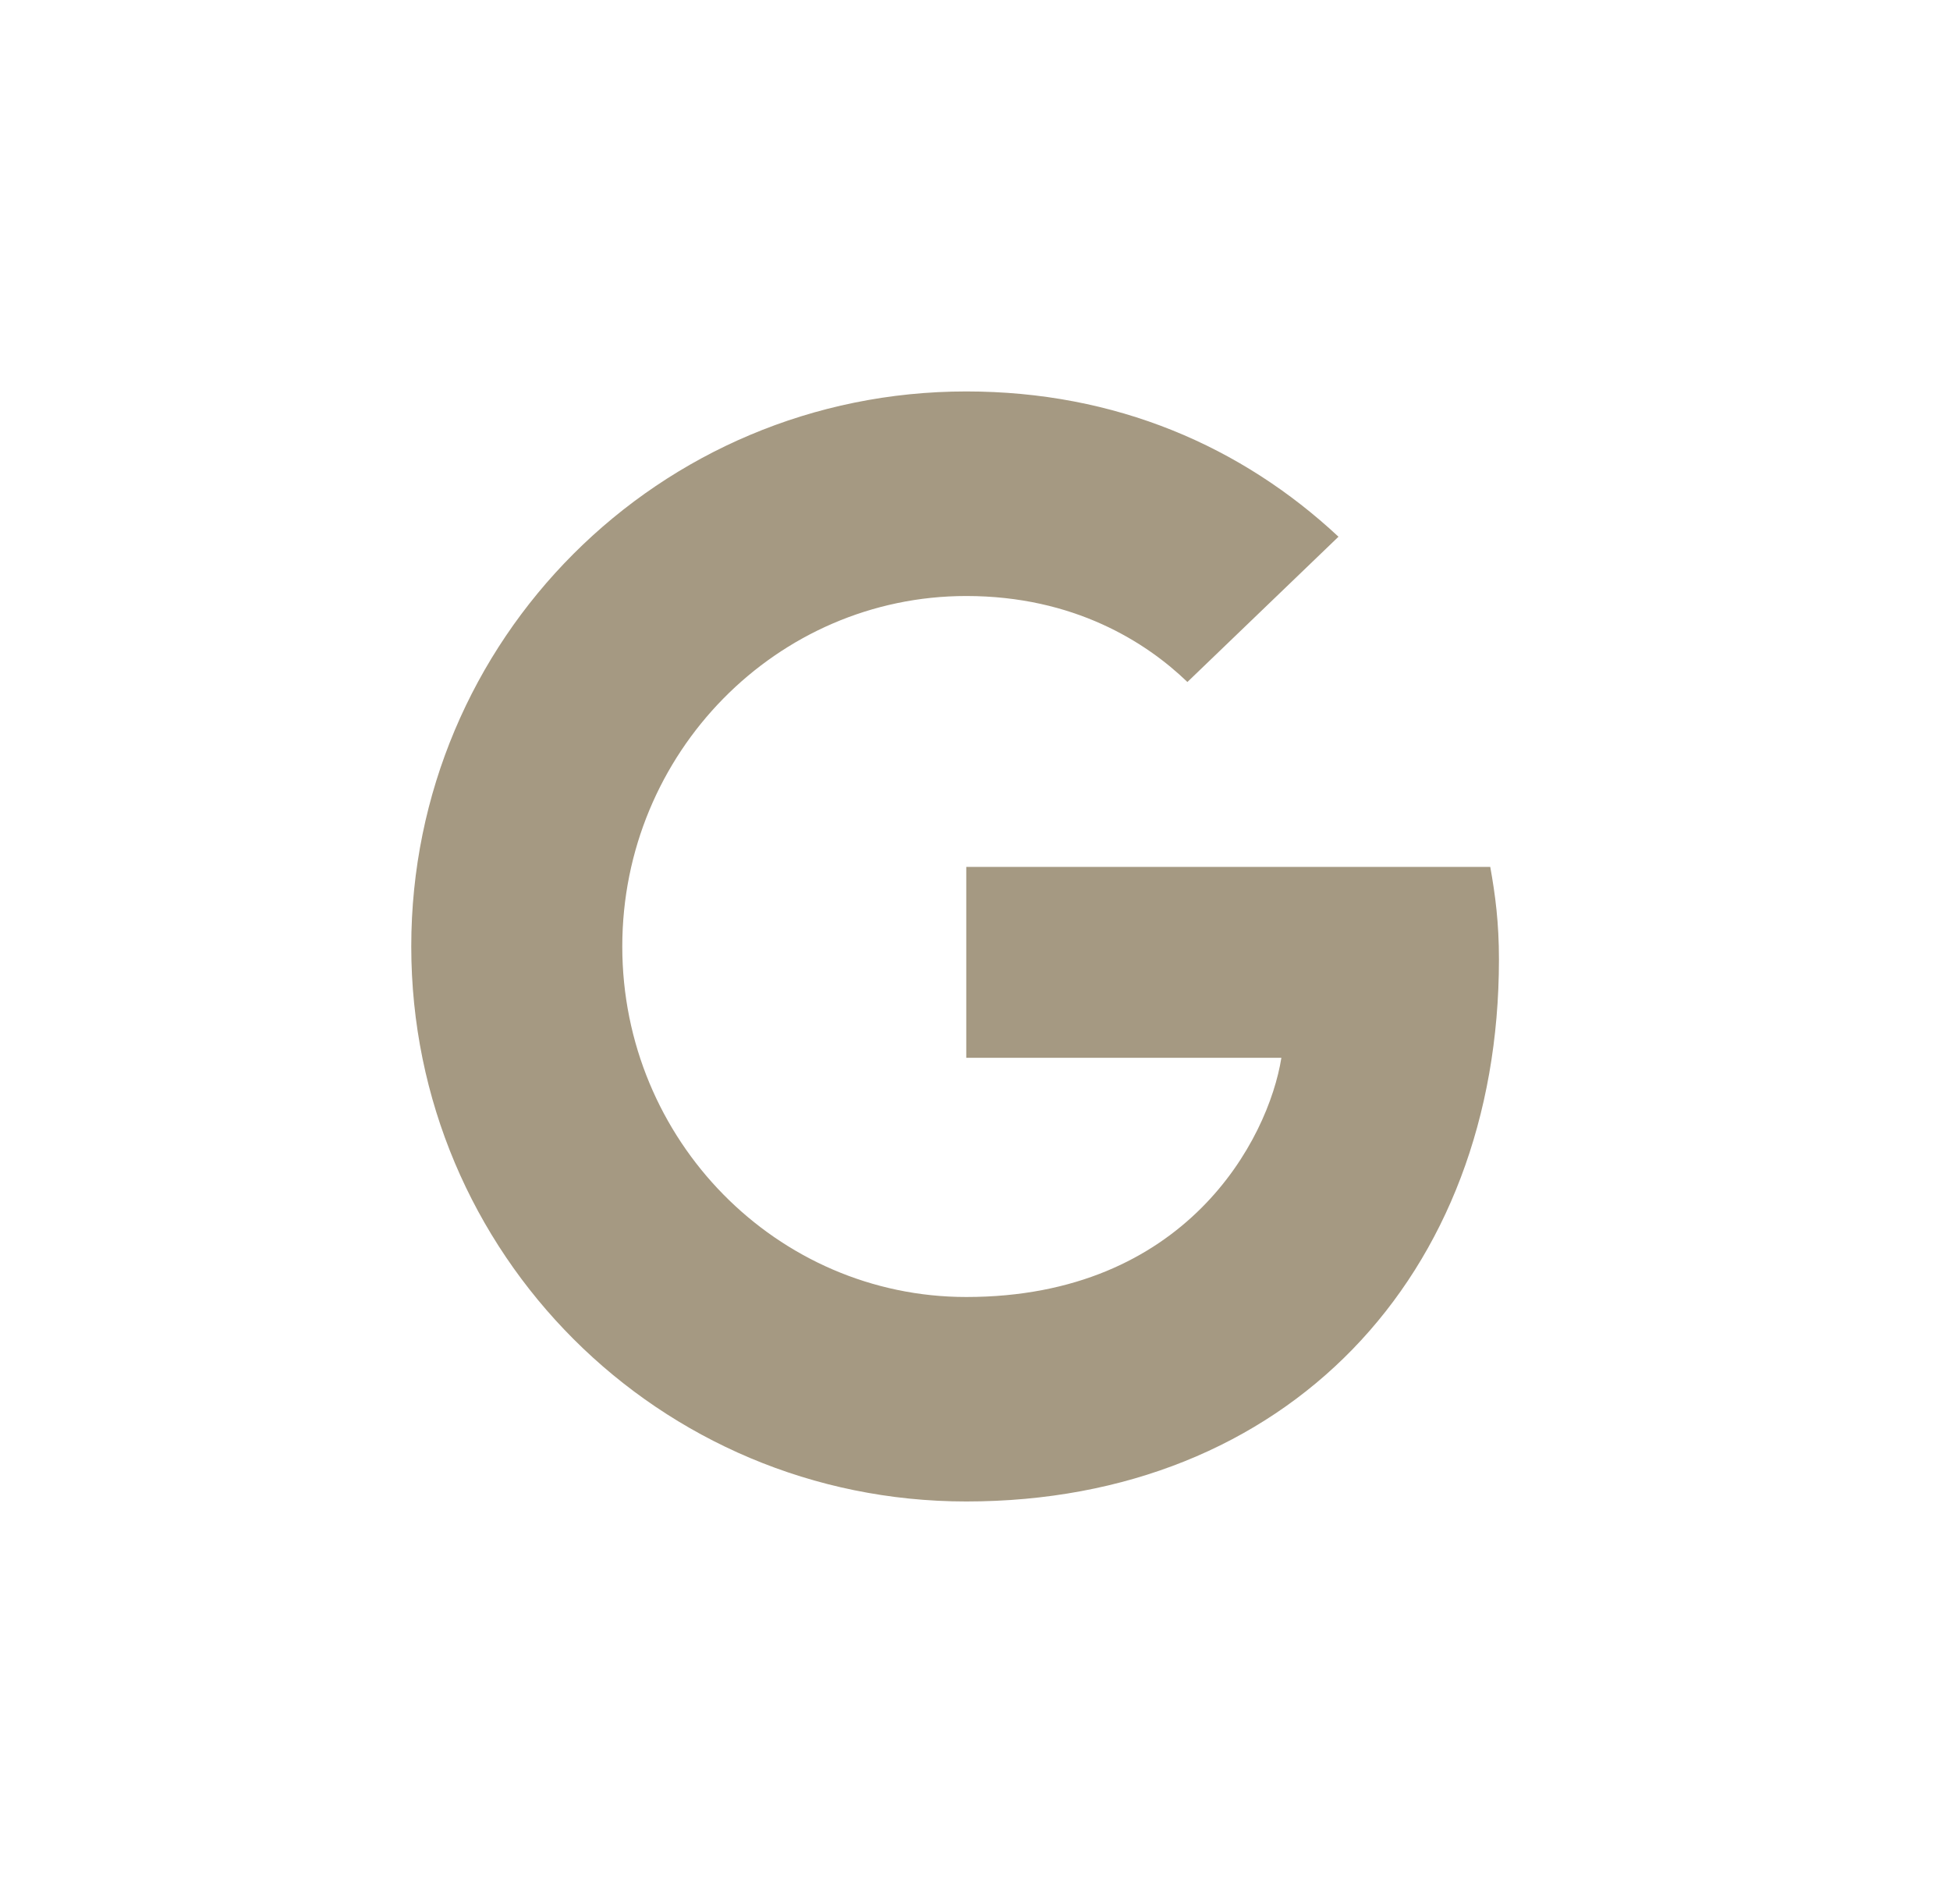
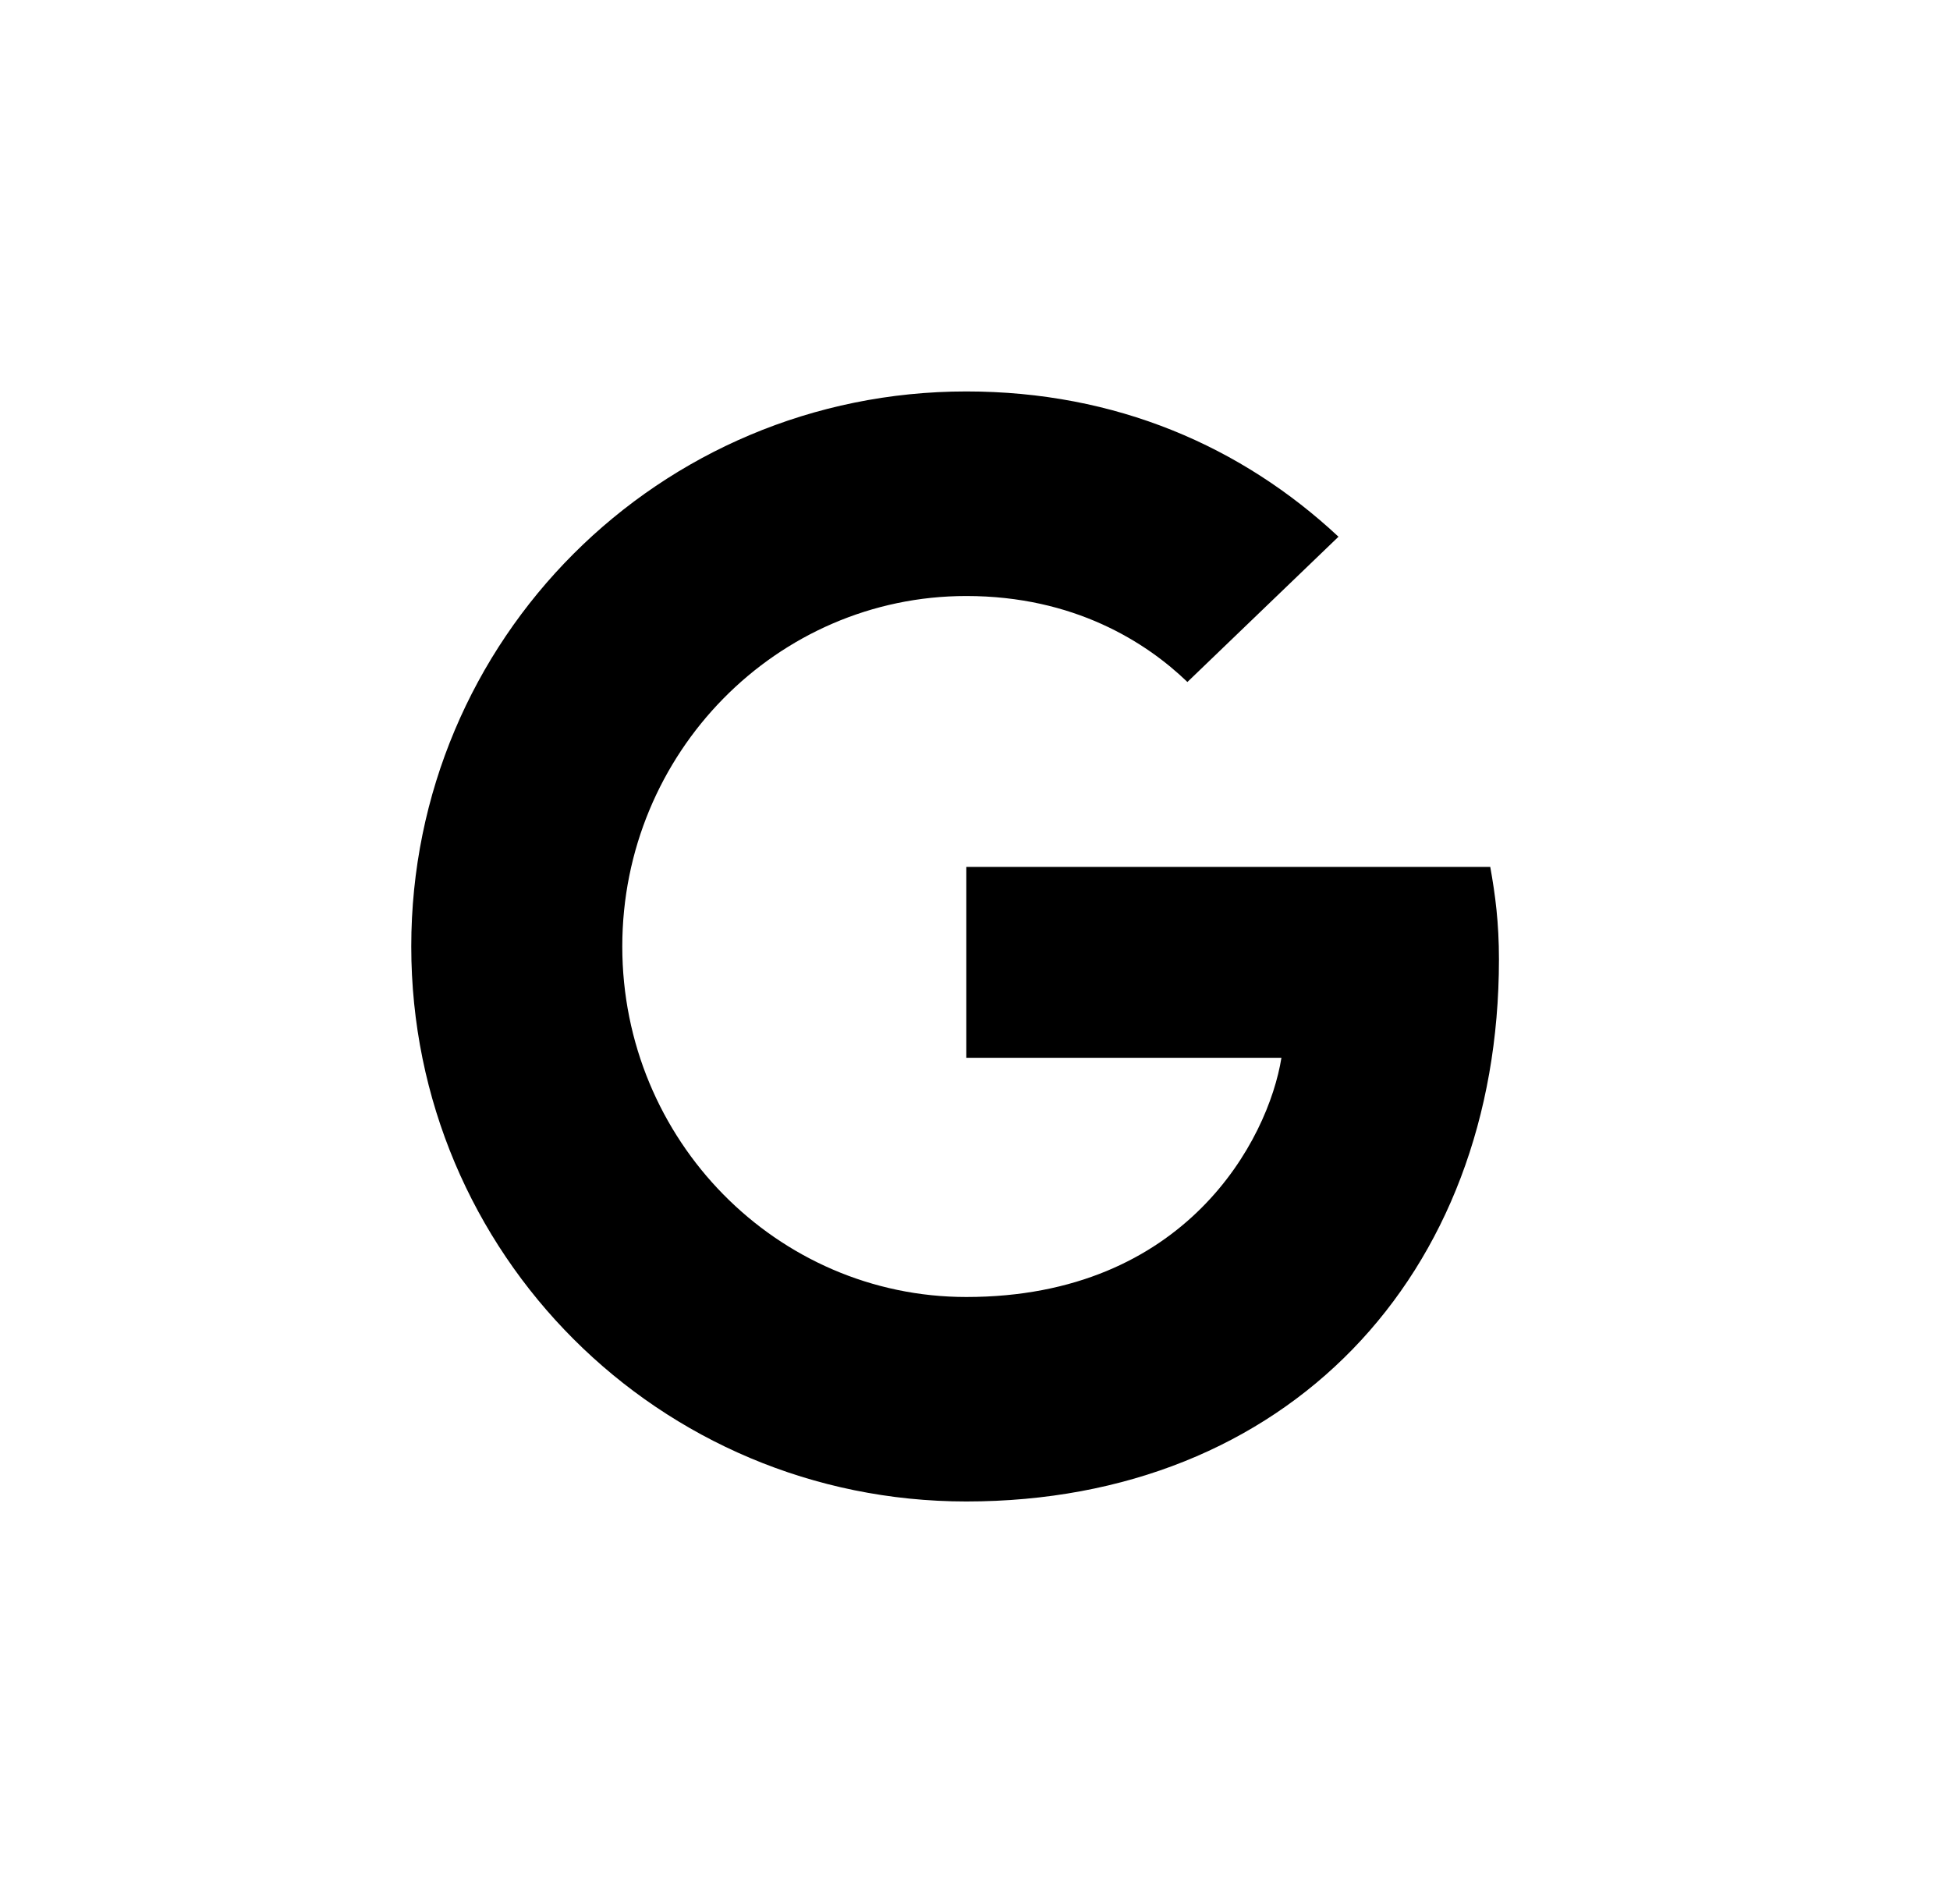
<svg xmlns="http://www.w3.org/2000/svg" width="42" height="41" viewBox="0 0 42 41" fill="none">
  <g id="Frame 71">
-     <path id="Vector" d="M20.813 18.672H32.098C32.207 19.279 32.285 19.871 32.285 20.665C32.285 27.483 27.708 32.339 20.812 32.339C14.197 32.339 8.858 27.001 8.858 20.385C8.858 13.769 14.197 8.431 20.812 8.431C24.034 8.431 26.743 9.614 28.829 11.56L25.575 14.689C24.688 13.833 23.132 12.837 20.812 12.837C16.734 12.837 13.403 16.215 13.403 20.386C13.403 24.557 16.734 27.935 20.812 27.935C25.544 27.935 27.319 24.542 27.599 22.783H20.812V18.673L20.813 18.672Z" fill="#A59982" />
+     <path id="Vector" d="M20.814 18.672H32.098C32.207 19.279 32.285 19.871 32.285 20.665C32.285 27.483 27.708 32.339 20.813 32.339C14.197 32.339 8.858 27.001 8.858 20.385C8.858 13.769 14.197 8.431 20.813 8.431C24.034 8.431 26.743 9.614 28.829 11.56L25.575 14.689C24.688 13.833 23.132 12.837 20.813 12.837C16.734 12.837 13.403 16.215 13.403 20.386C13.403 24.557 16.734 27.935 20.813 27.935C25.544 27.935 27.319 24.542 27.6 22.783H20.813V18.673L20.814 18.672Z" fill="black" />
  </g>
</svg>
